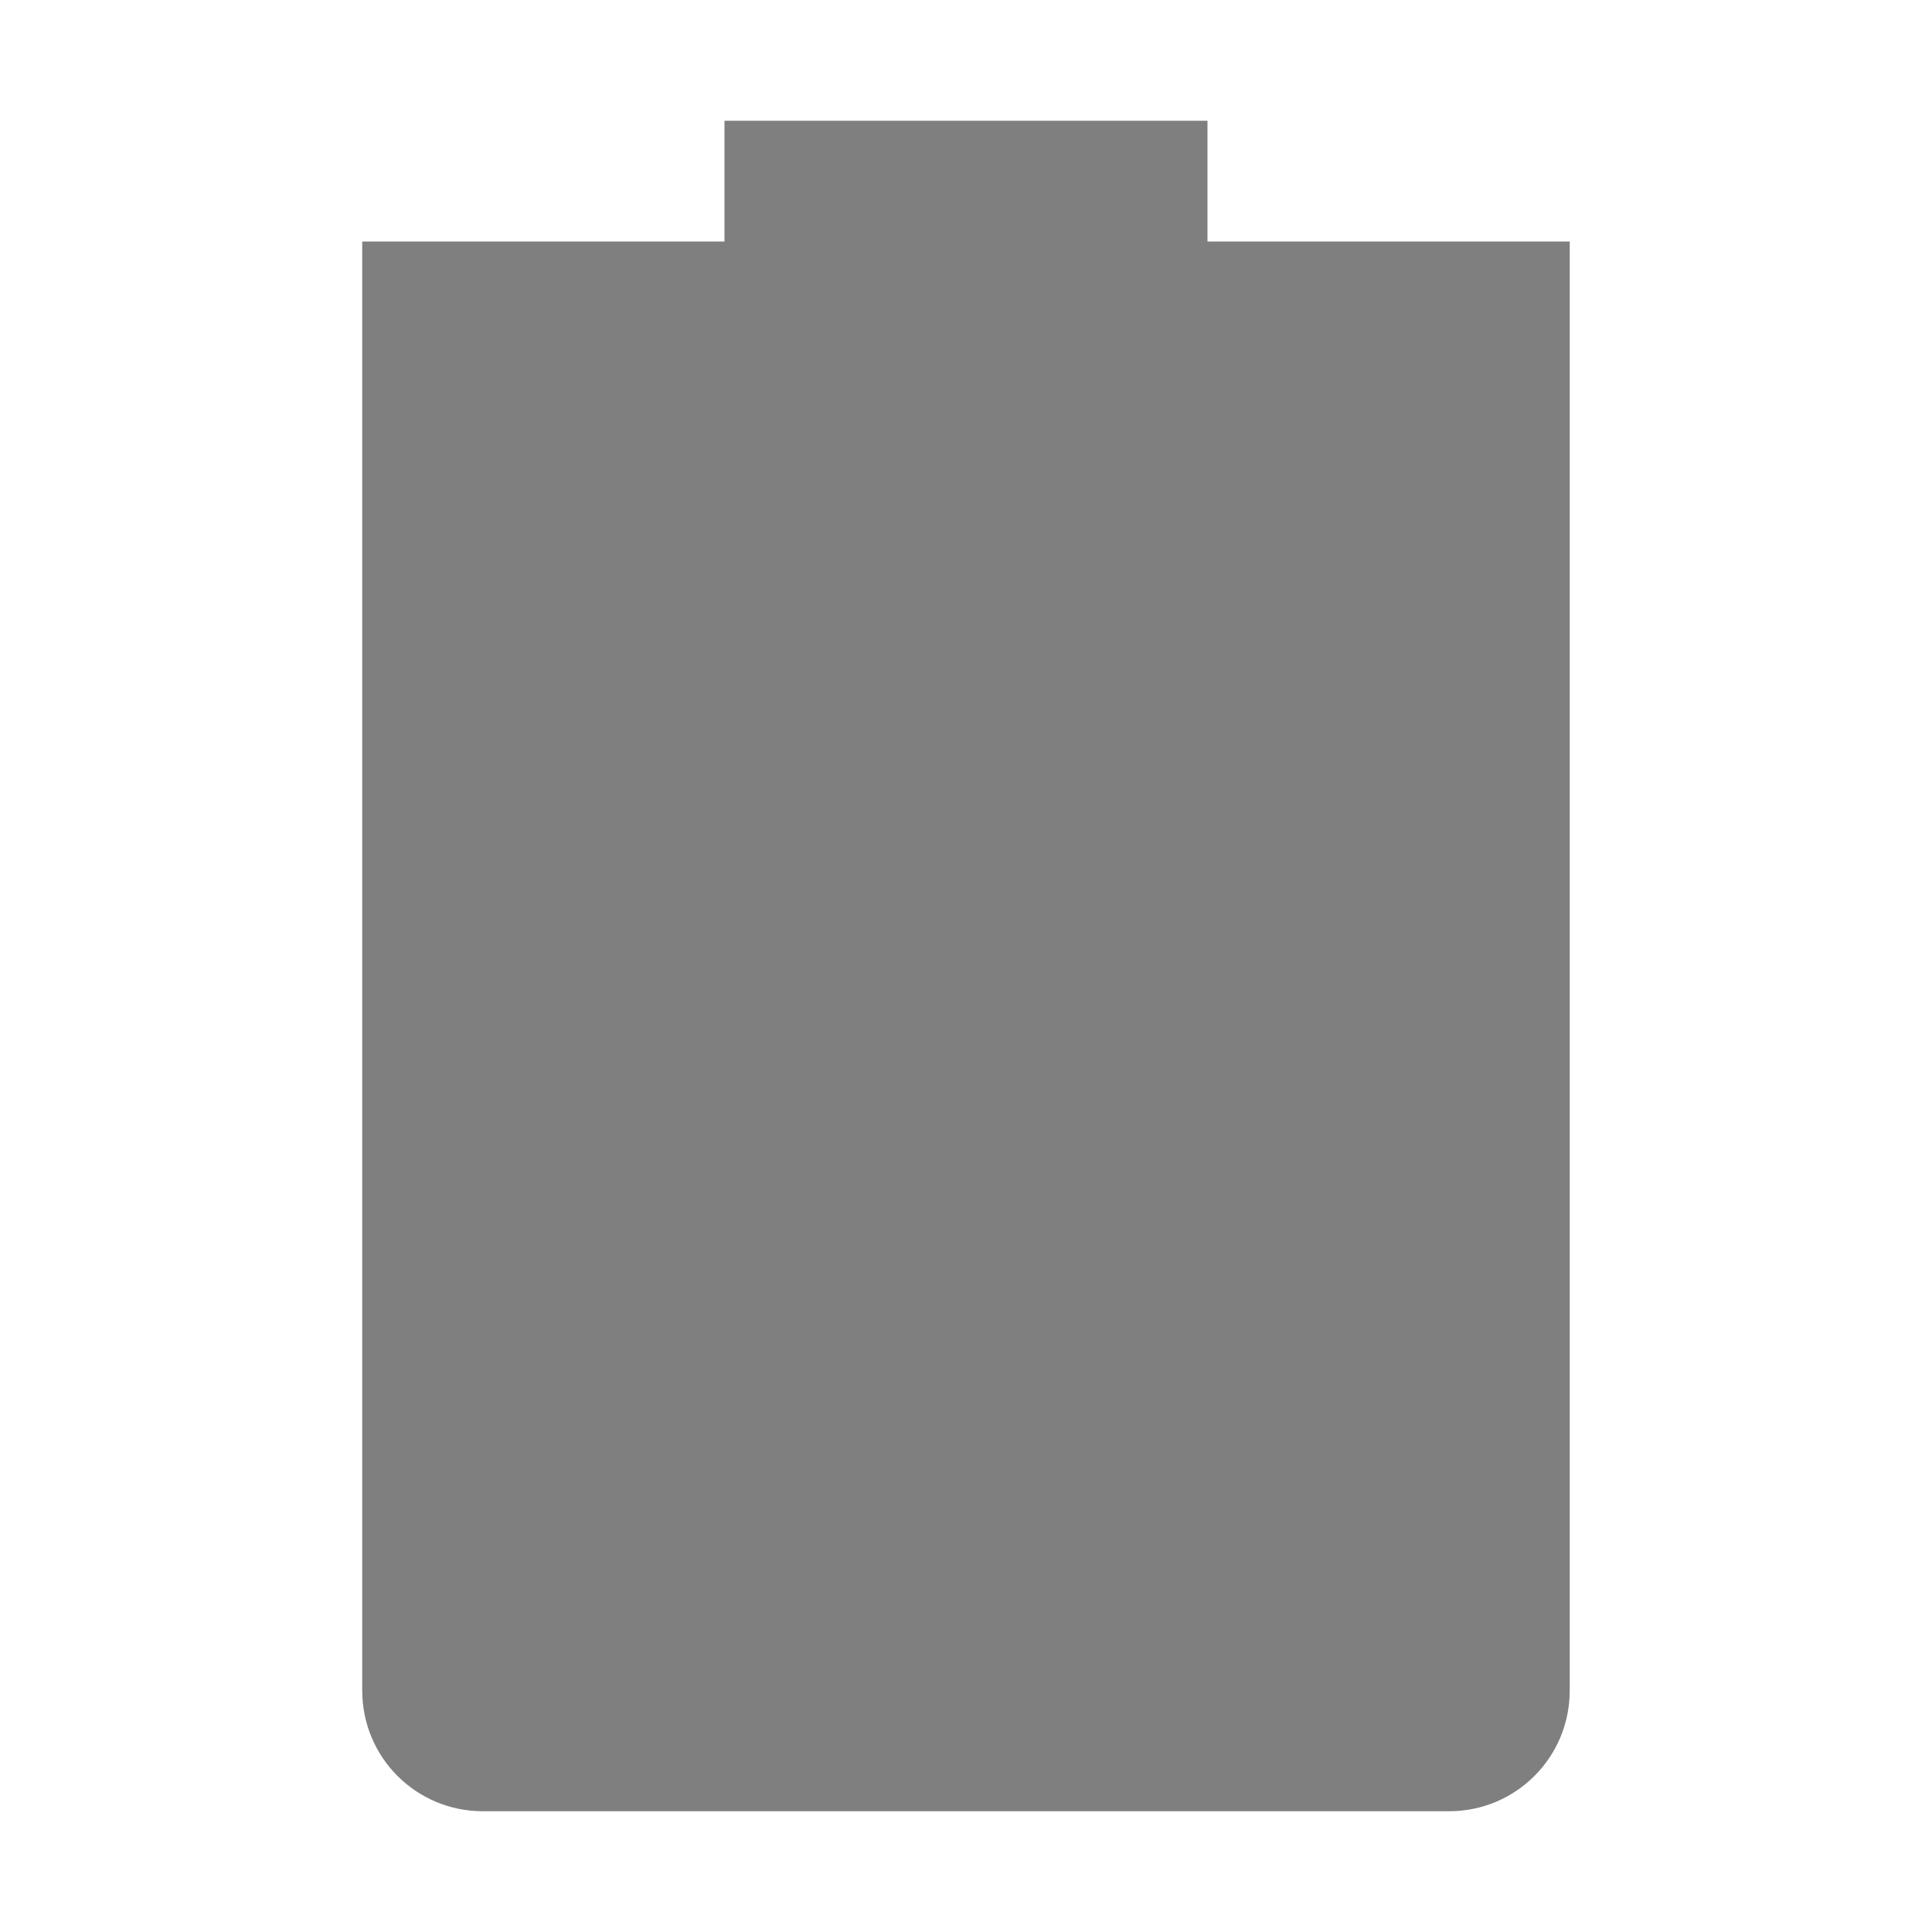
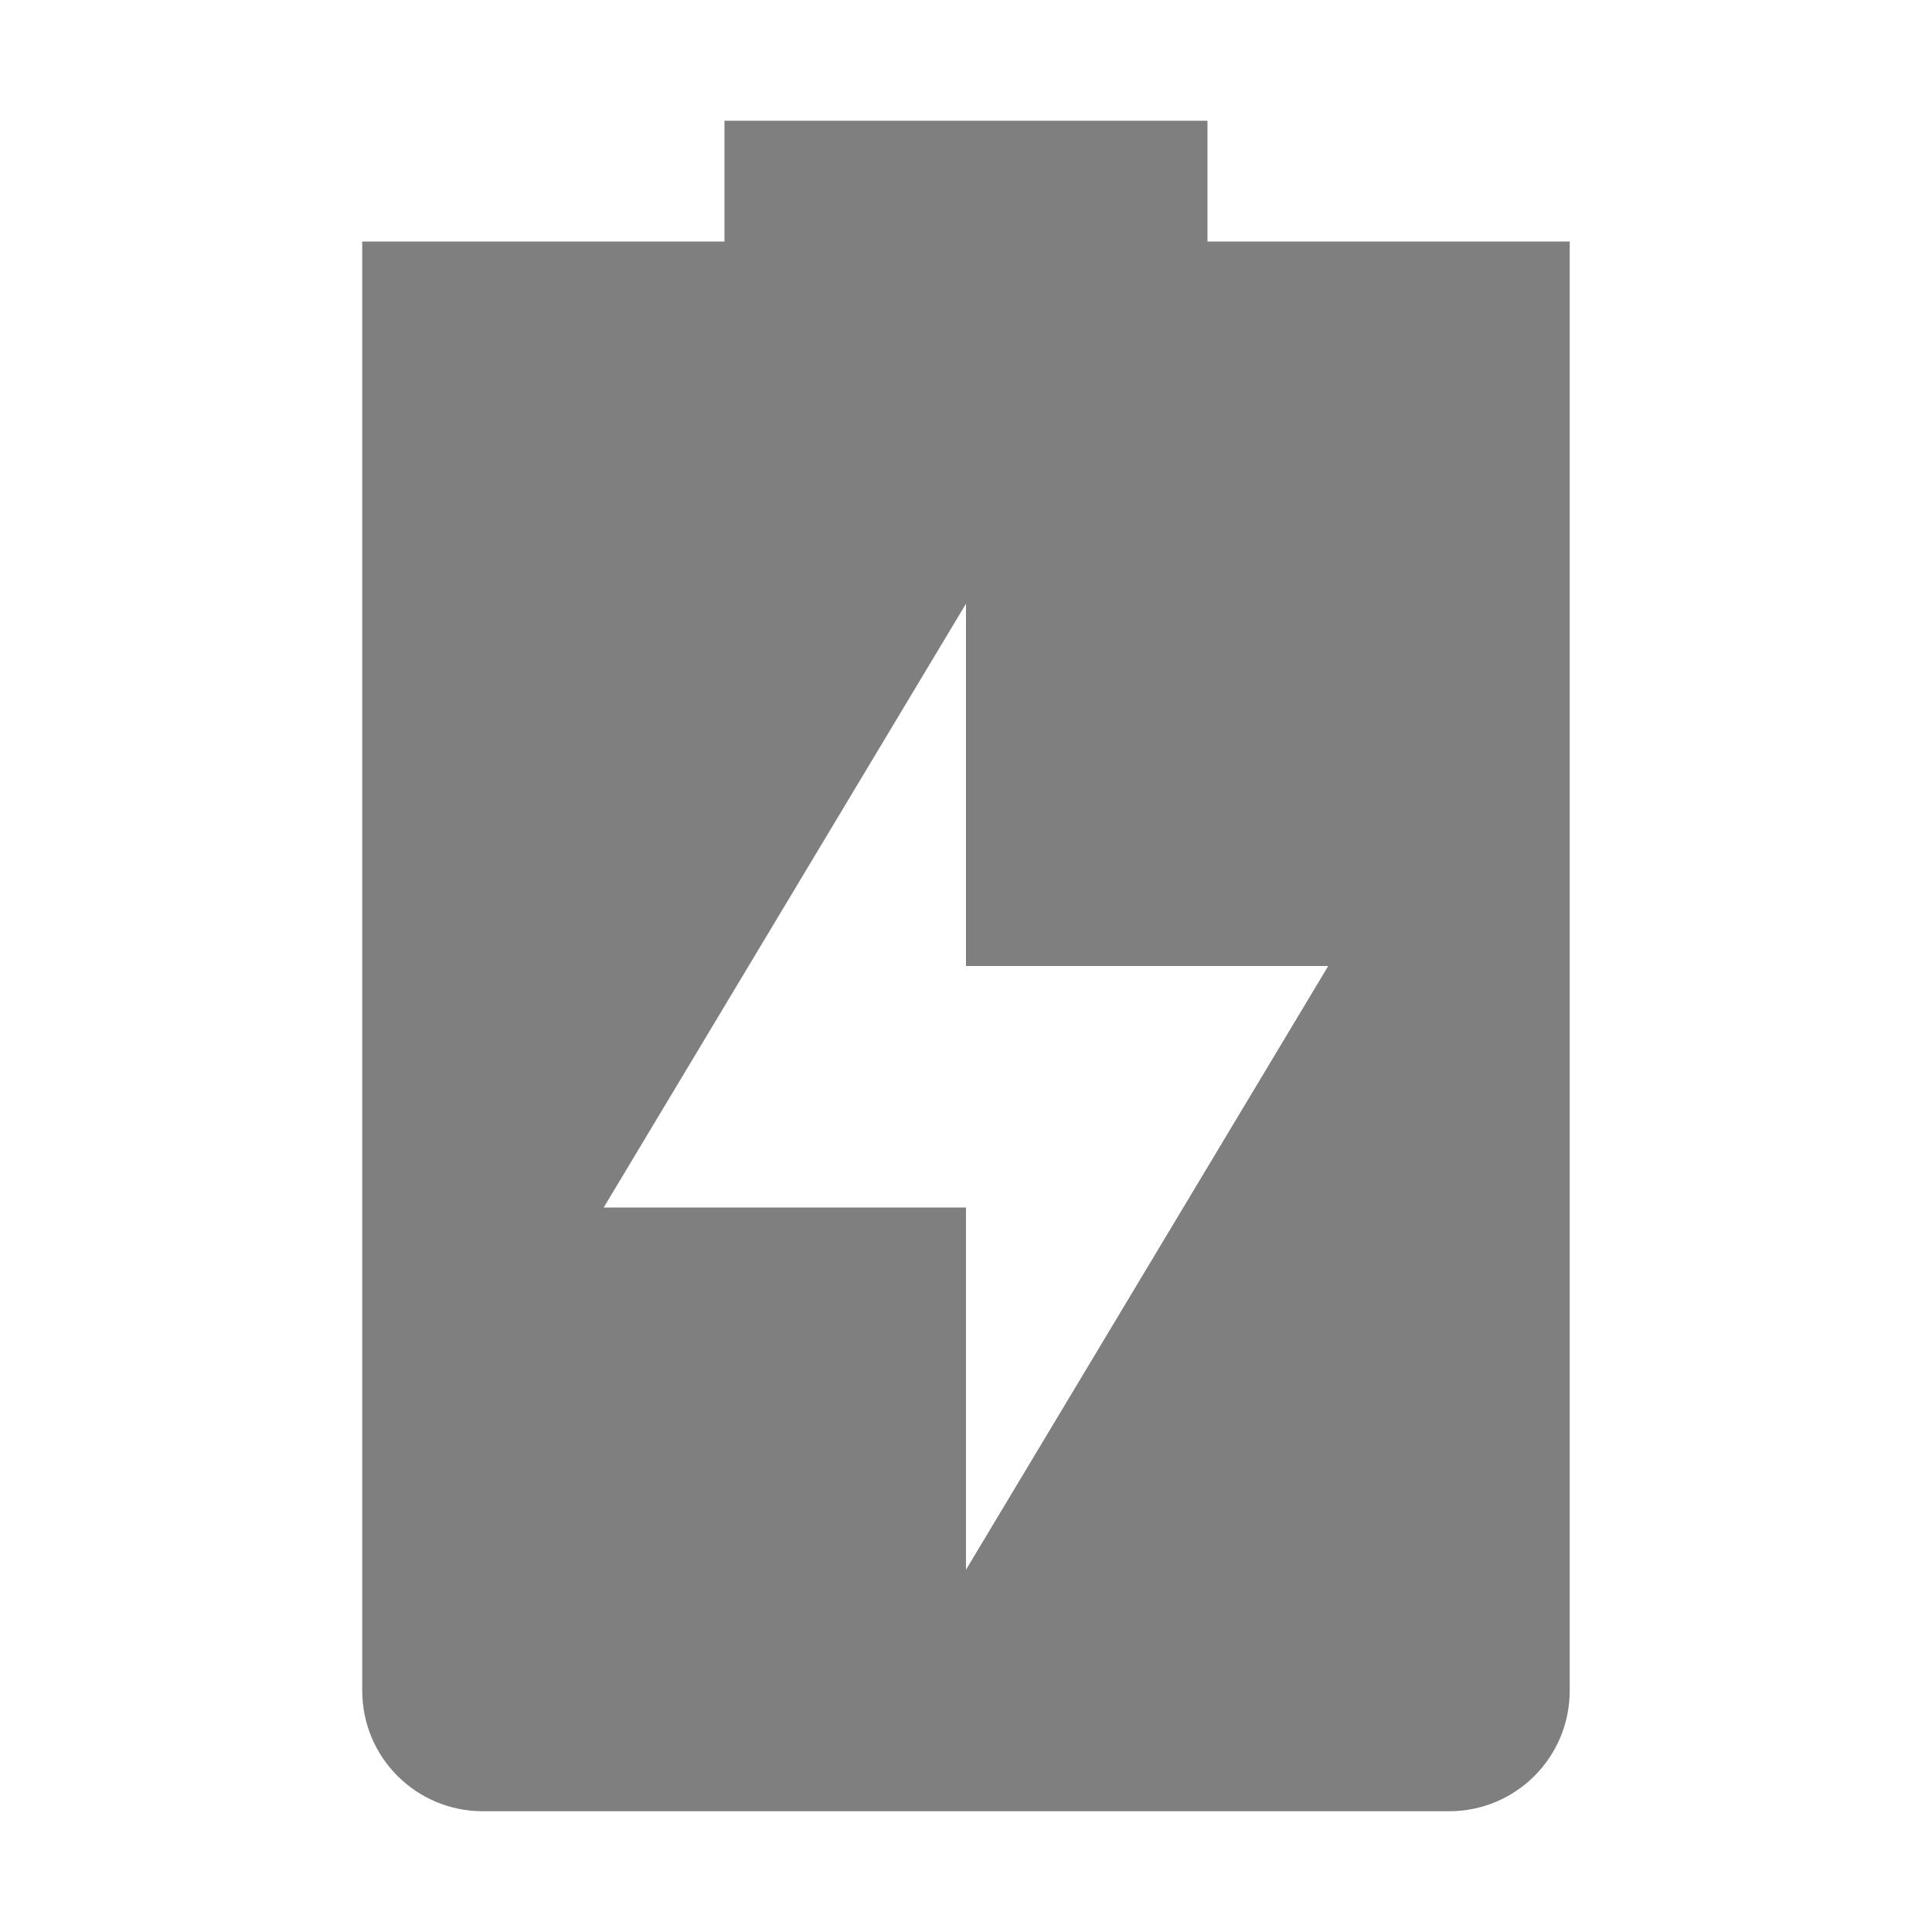
<svg xmlns="http://www.w3.org/2000/svg" xmlns:ns1="http://www.openswatchbook.org/uri/2009/osb" height="16" id="svg7384" style="enable-background:new" version="1.1" width="16">
  <defs id="defs7386">
    <linearGradient id="linearGradient5606" ns1:paint="solid">
      <stop id="stop5608" offset="0" style="stop-color:#000000;stop-opacity:1;" />
    </linearGradient>
    <filter id="filter7554" style="color-interpolation-filters:sRGB">
      <feBlend id="feBlend7556" in2="BackgroundImage" mode="darken" />
    </filter>
  </defs>
-   <g id="layer9" style="display:inline" transform="translate(-265.0002,395)">
-     <path d="m 271,-394 0,1 -3,0 c 0,0 0,0.446 0,1 l 0,11 c 0,0.554 0.446,1 1,1 l 8,0 c 0.554,0 1,-0.446 1,-1 l 0,-11 c 0,-0.554 0,-1 0,-1 l -3,0 0,-1 z" id="rect6676" style="fill:#7f7f7f;fill-opacity:1;stroke:none" />
+   <g id="layer9" style="display:inline" transform="translate(-385.0002,395)">
+     <path d="m 391,-394 0,1 -3,0 c 0,0 0,0.446 0,1 l 0,11 c 0,0.554 0.446,1 1,1 l 8,0 c 0.554,0 1,-0.446 1,-1 l 0,-11 c 0,-0.554 0,-1 0,-1 l -3,0 0,-1 z m 2,4 0,3 3,0 -3,5 0,-3 -3,0 z" id="path6748" style="fill:#7f7f7f;fill-opacity:1;stroke:none" />
  </g>
-   <g id="layer10" style="display:inline;filter:url(#filter7554)" transform="translate(-265.0002,395)" />
-   <g id="layer1" style="display:inline" transform="translate(-23.99998,-222)" />
-   <g id="layer14" style="display:inline" transform="translate(-265.0002,395)" />
-   <g id="layer15" style="display:inline" transform="translate(-265.0002,395)" />
-   <g id="g71291" style="display:inline" transform="translate(-265.0002,395)" />
-   <g id="layer2" style="display:inline" transform="translate(-23.99998,-72)" />
-   <g id="g6058" style="display:inline" transform="translate(-23.99998,-72)" />
-   <g id="layer12" style="display:inline" transform="translate(-265.0002,395)" />
+   <g id="layer10" style="display:inline;filter:url(#filter7554)" transform="translate(-385.0002,395)" />
+   <g id="layer1" style="display:inline" transform="translate(-144,-222)" />
+   <g id="layer14" style="display:inline" transform="translate(-385.0002,395)" />
+   <g id="layer15" style="display:inline" transform="translate(-385.0002,395)" />
+   <g id="g71291" style="display:inline" transform="translate(-385.0002,395)" />
+   <g id="layer2" style="display:inline" transform="translate(-144,-72)" />
+   <g id="g6058" style="display:inline" transform="translate(-144,-72)" />
+   <g id="layer12" style="display:inline" transform="translate(-385.0002,395)" />
</svg>
